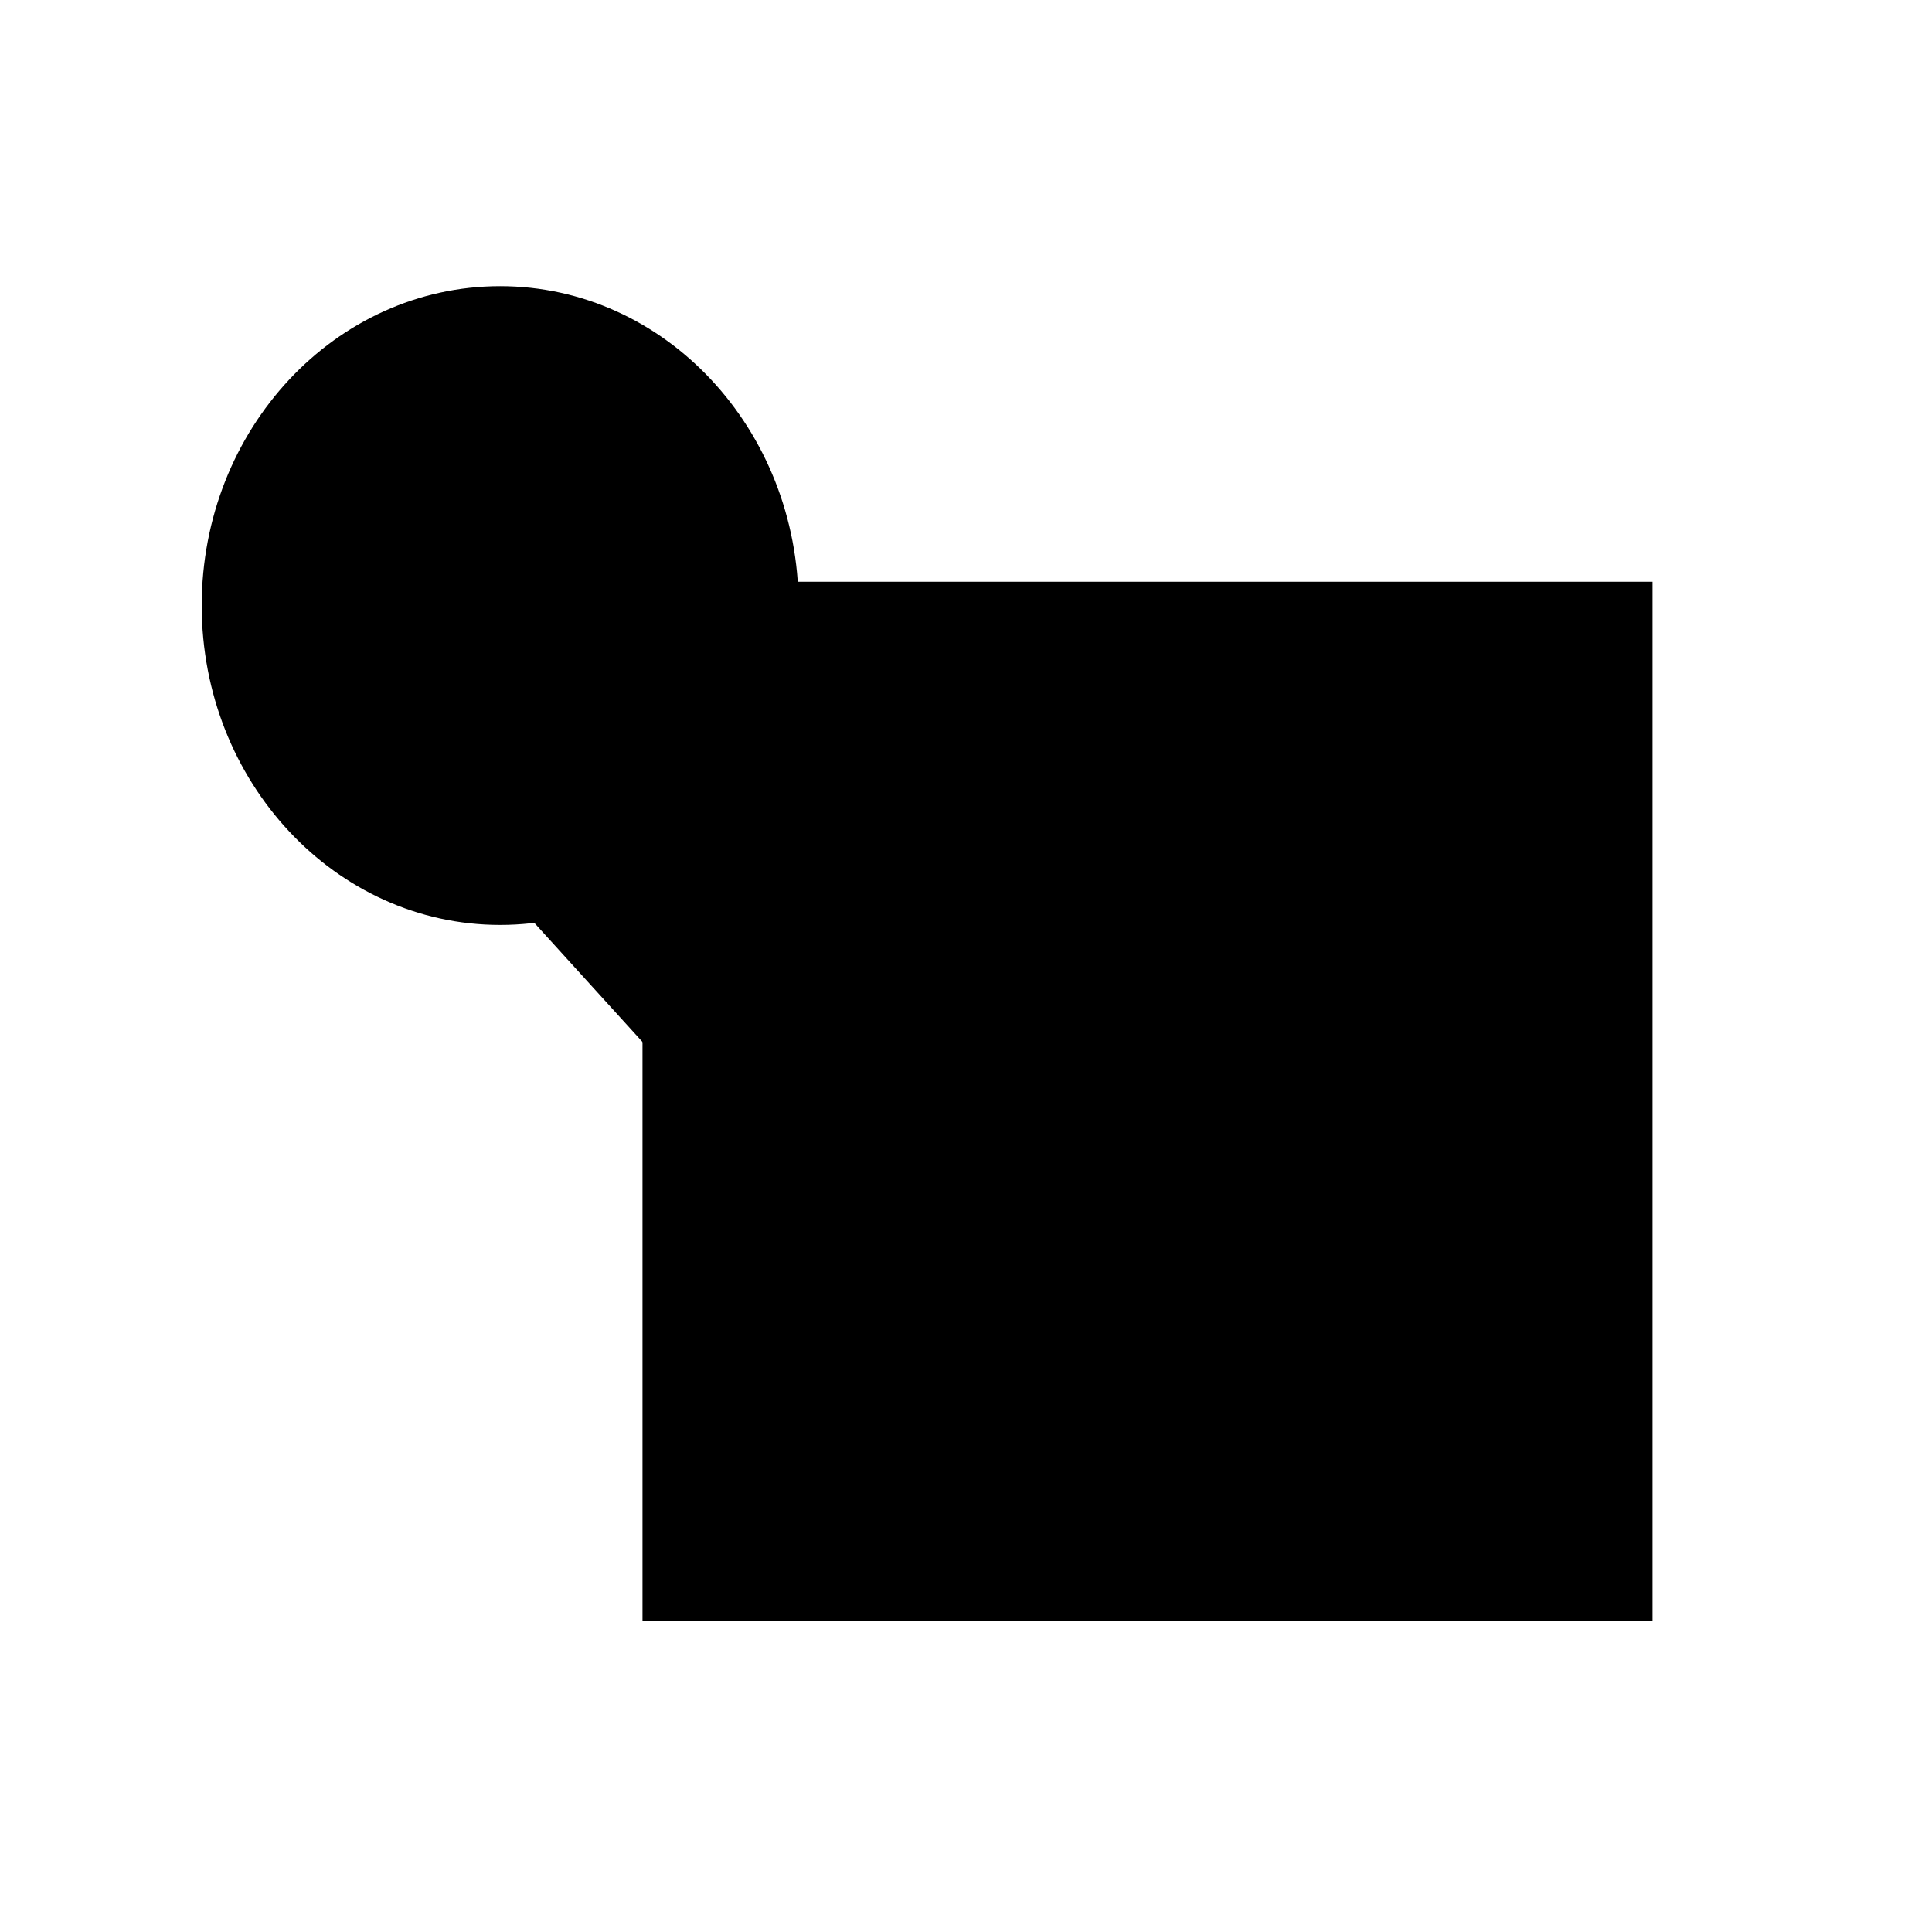
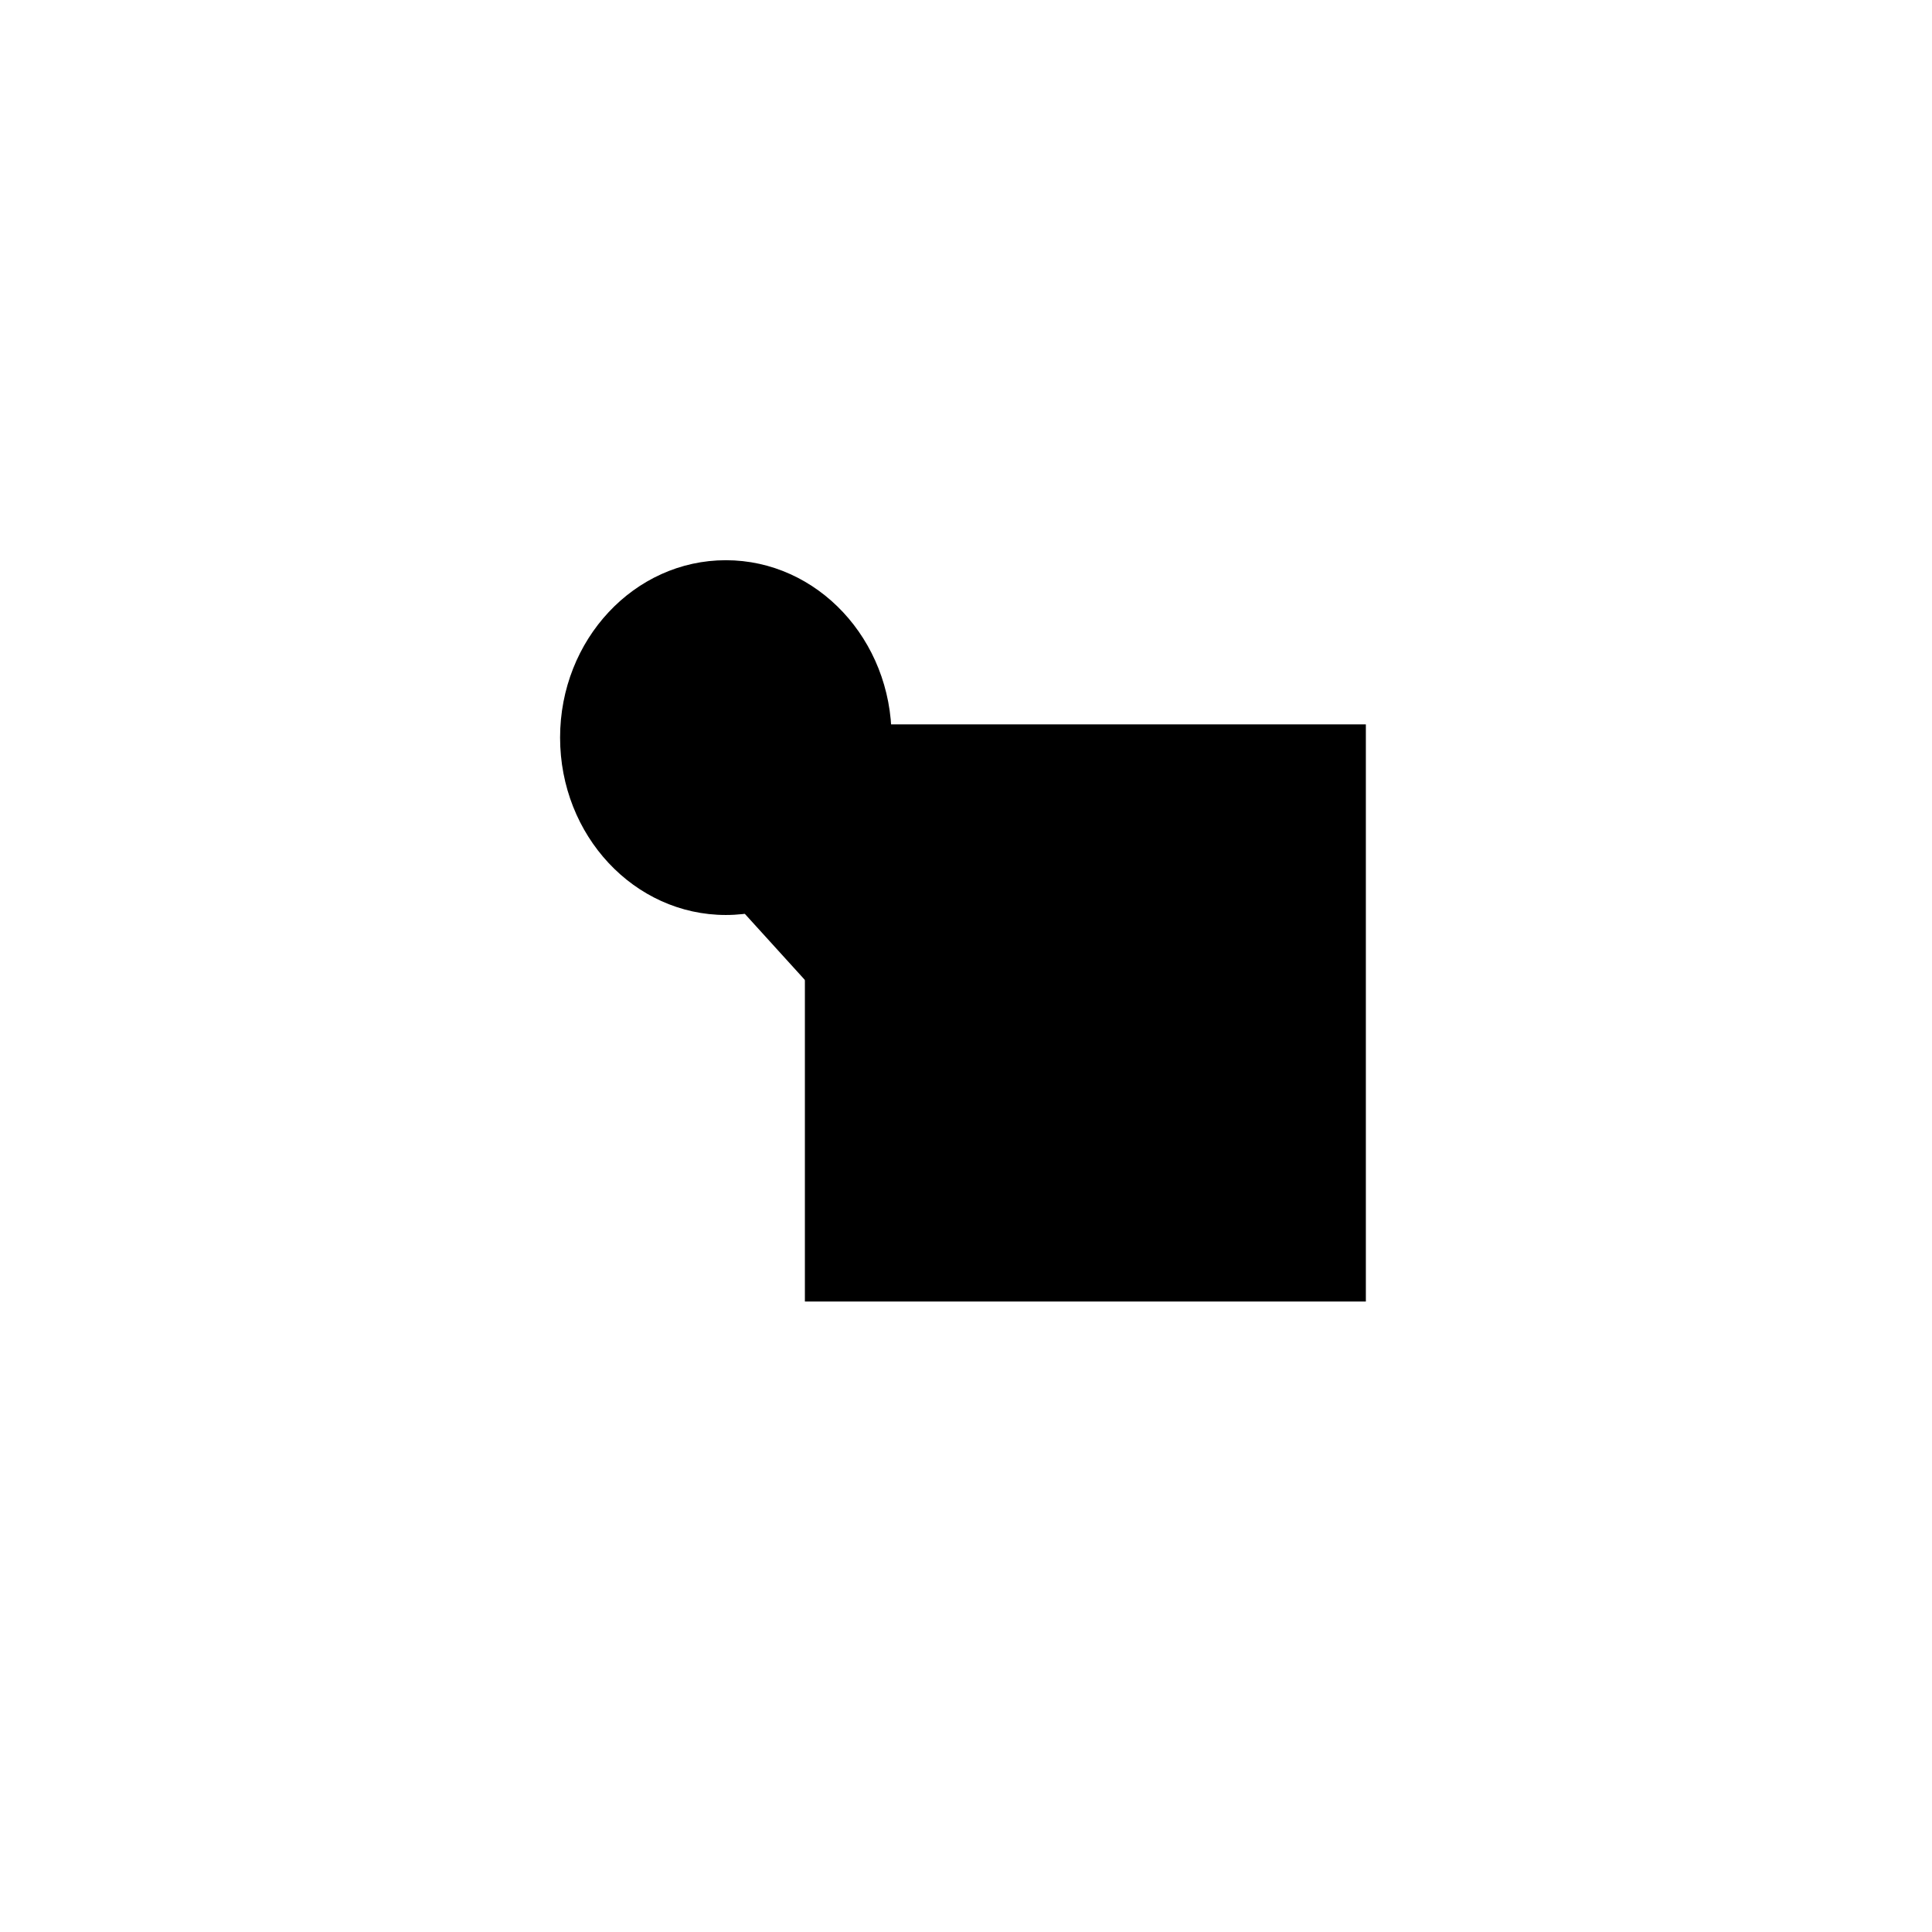
<svg xmlns="http://www.w3.org/2000/svg" width="200" height="200" viewBox="0 0 52.917 52.917" version="1.1" id="svg5">
  <defs id="defs2" />
  <g id="layer1">
-     <rect style="fill:#000000;fill-rule:evenodd;stroke-width:0.513;stroke-linejoin:round" id="rect1510" width="27.665" height="28.463" x="17.598" y="15.934" />
-     <ellipse style="fill:#000000;fill-rule:evenodd;stroke-width:0.513;stroke-linejoin:round" id="path1614" cx="13.699" cy="16.586" rx="8.174" ry="8.748" />
-     <rect style="fill:#000000;fill-rule:evenodd;stroke-width:0.357;stroke-linejoin:round" id="rect1718" width="30.319" height="4.452" x="20.878" y="1.711" transform="matrix(0.672347,0.7402361,-0.726355,0.6873198,0,0)" />
+     <g id="g1" transform="matrix(0.5553847,0,0,0.5553847,12.27217,10.99102)">
+       <rect style="fill:#000000;fill-rule:evenodd;stroke-width:0.513;stroke-linejoin:round" id="rect1510" width="27.665" height="28.463" x="17.598" y="15.934" />
+       <ellipse style="fill:#000000;fill-rule:evenodd;stroke-width:0.513;stroke-linejoin:round" id="path1614" cx="13.699" cy="16.586" rx="8.174" ry="8.748" />
+       <rect style="fill:#000000;fill-rule:evenodd;stroke-width:0.357;stroke-linejoin:round" id="rect1718" width="30.319" height="4.452" x="20.878" y="1.711" transform="matrix(0.672347,0.7402361,-0.726355,0.6873198,0,0)" />
+     </g>
  </g>
</svg>
